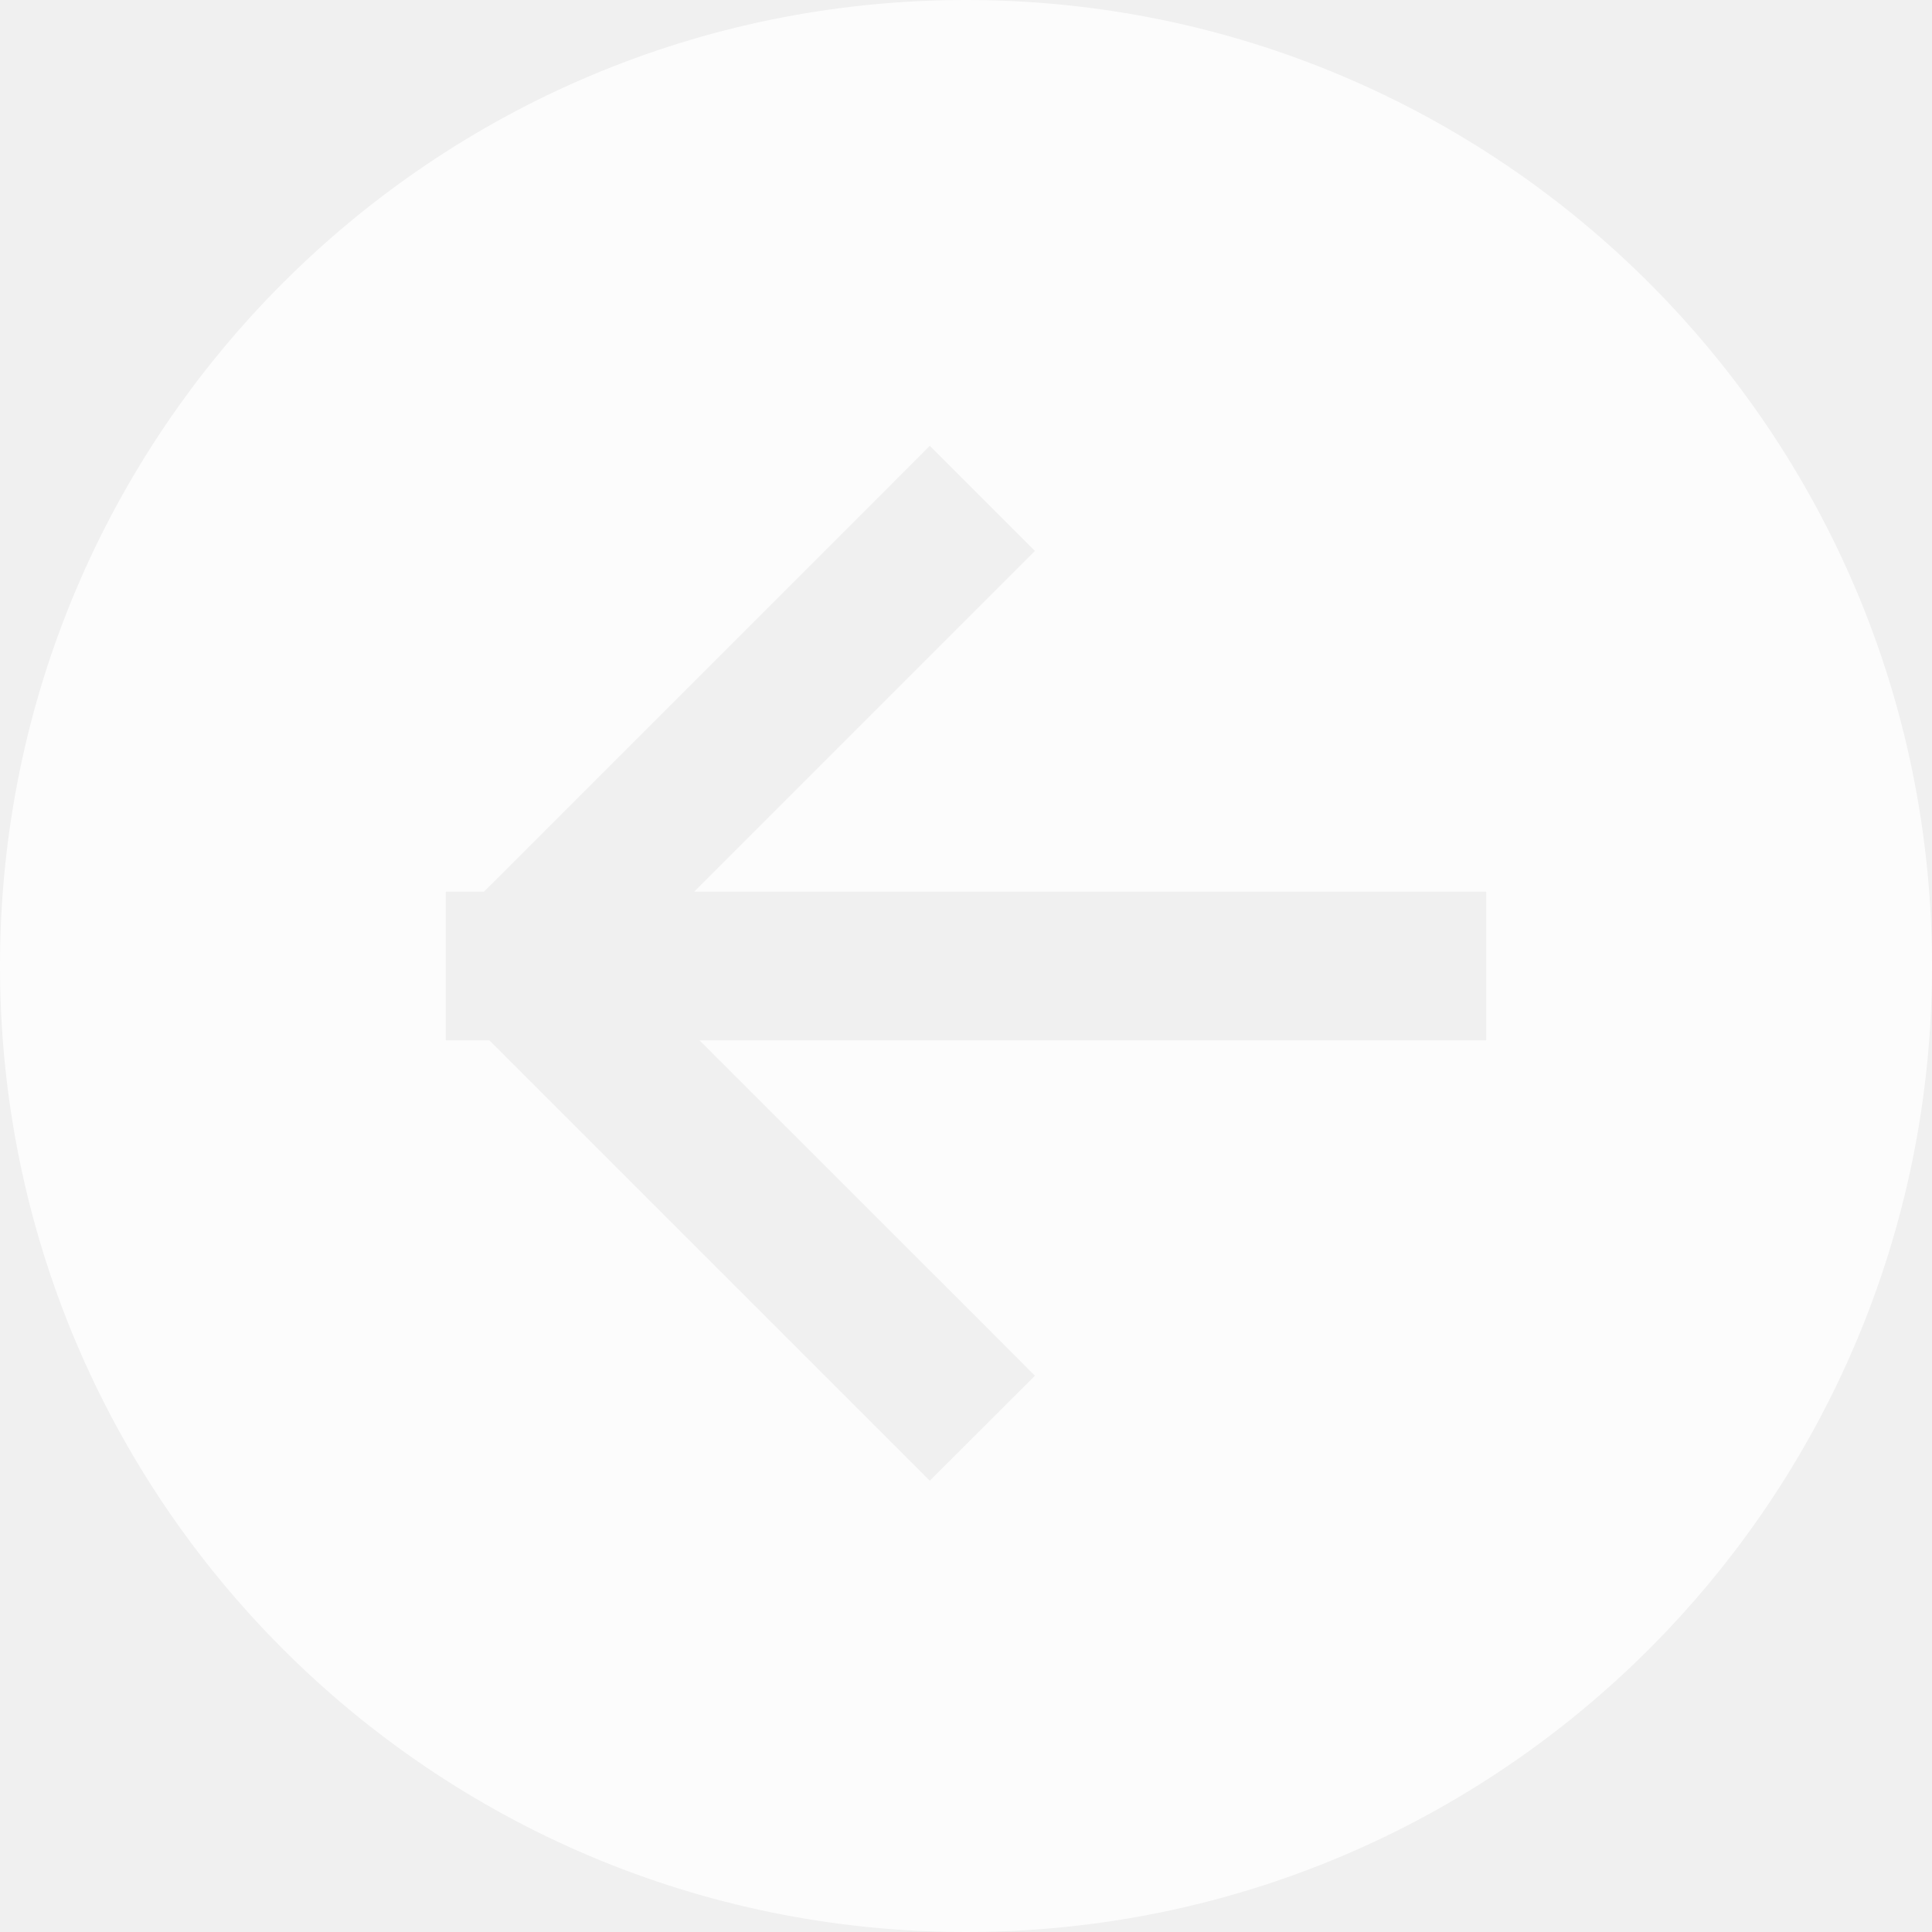
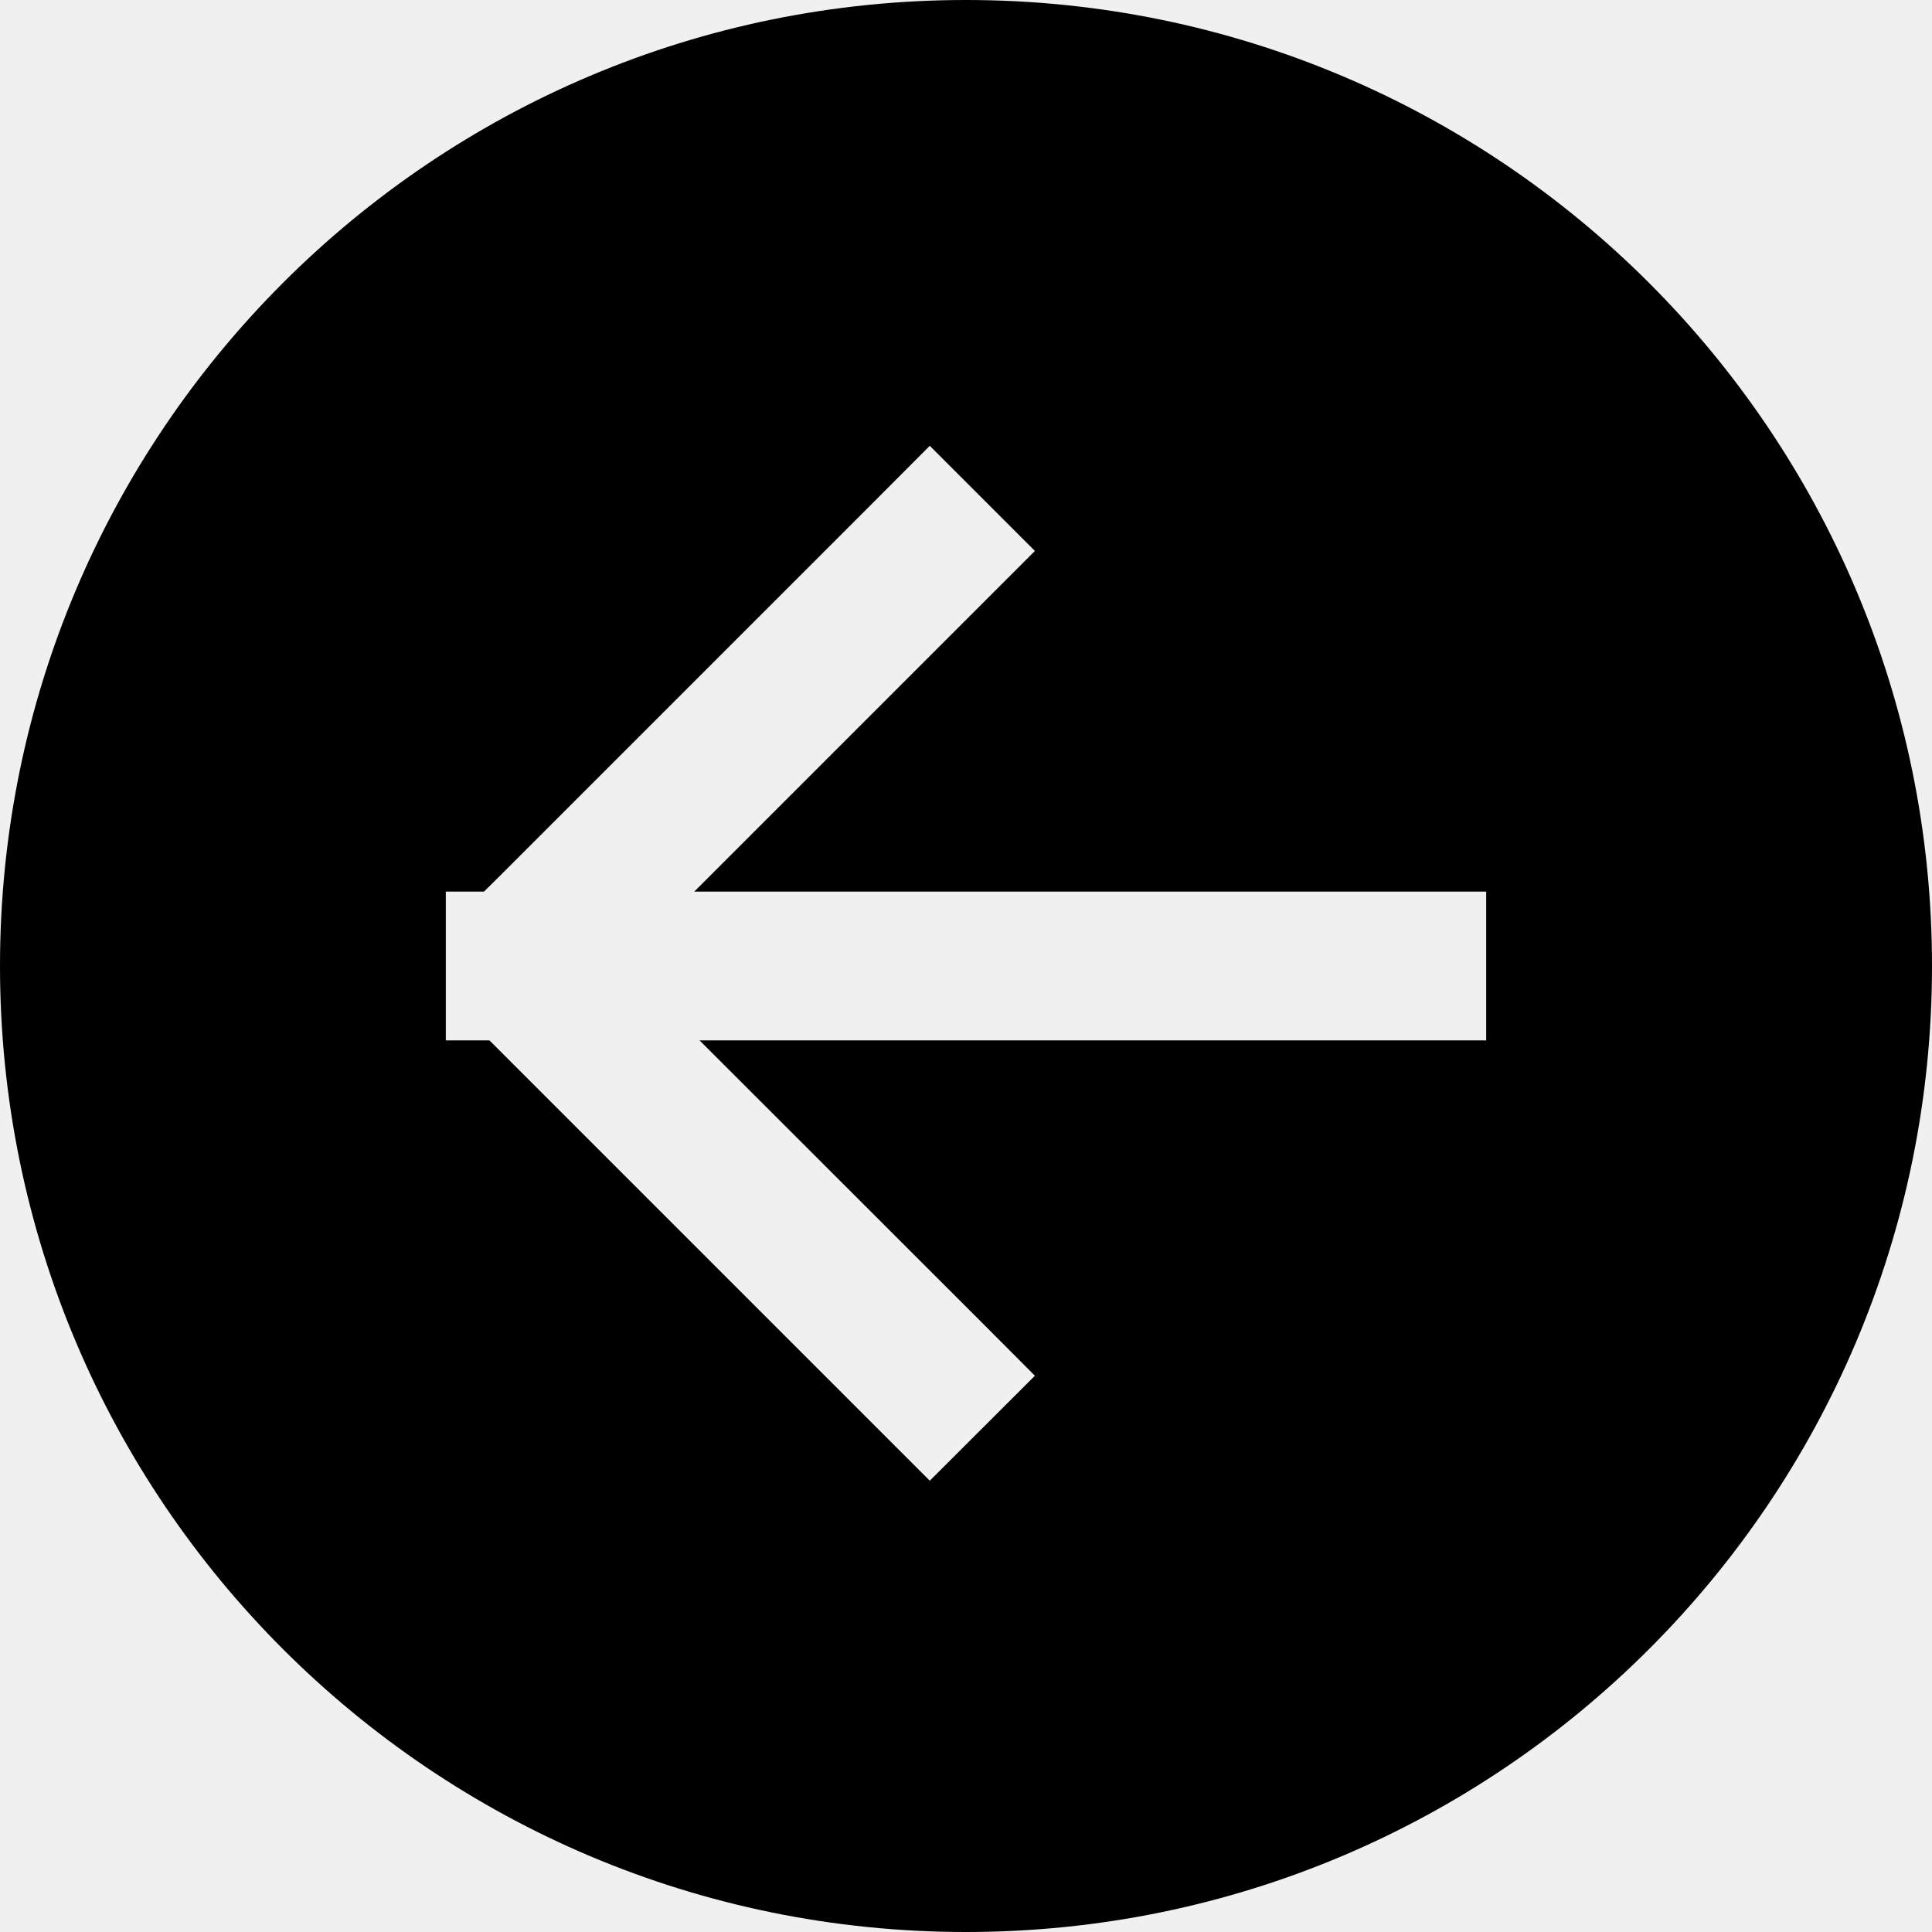
<svg xmlns="http://www.w3.org/2000/svg" width="12px" height="12px" viewBox="0 0 12 12" version="1.1">
  <defs />
-   <g id="1.0" stroke="none" stroke-width="1" fill="none" fill-rule="evenodd" opacity="0.8">
-     <g id="1@2x" transform="translate(-31, -490)" fill="#FFFFFF">
+   <g id="1.0" stroke="none" stroke-width="1" fill-rule="evenodd">
+     <g id="1@2x" transform="translate(-31, -490)">
      <g id="Group-15" transform="translate(31, 490)">
        <path d="M4.345,6.462 L8.769,6.462 L9.231,6.462 L9.231,5.538 L8.769,5.538 L4.312,5.538 L6.102,3.748 L6.428,3.422 L5.775,2.769 L5.449,3.096 L3.096,5.449 L3.006,5.538 L2.769,5.538 L2.769,6.462 L3.04,6.462 L3.096,6.518 L5.449,8.871 L5.775,9.197 L6.428,8.545 L6.102,8.218 L4.345,6.462 Z M6,12 C9.314,12 12,9.314 12,6 C12,2.686 9.314,0 6,0 C2.686,0 0,2.686 0,6 C0,9.314 2.686,12 6,12 Z" id="Combined-Shape" />
      </g>
    </g>
  </g>
</svg>
